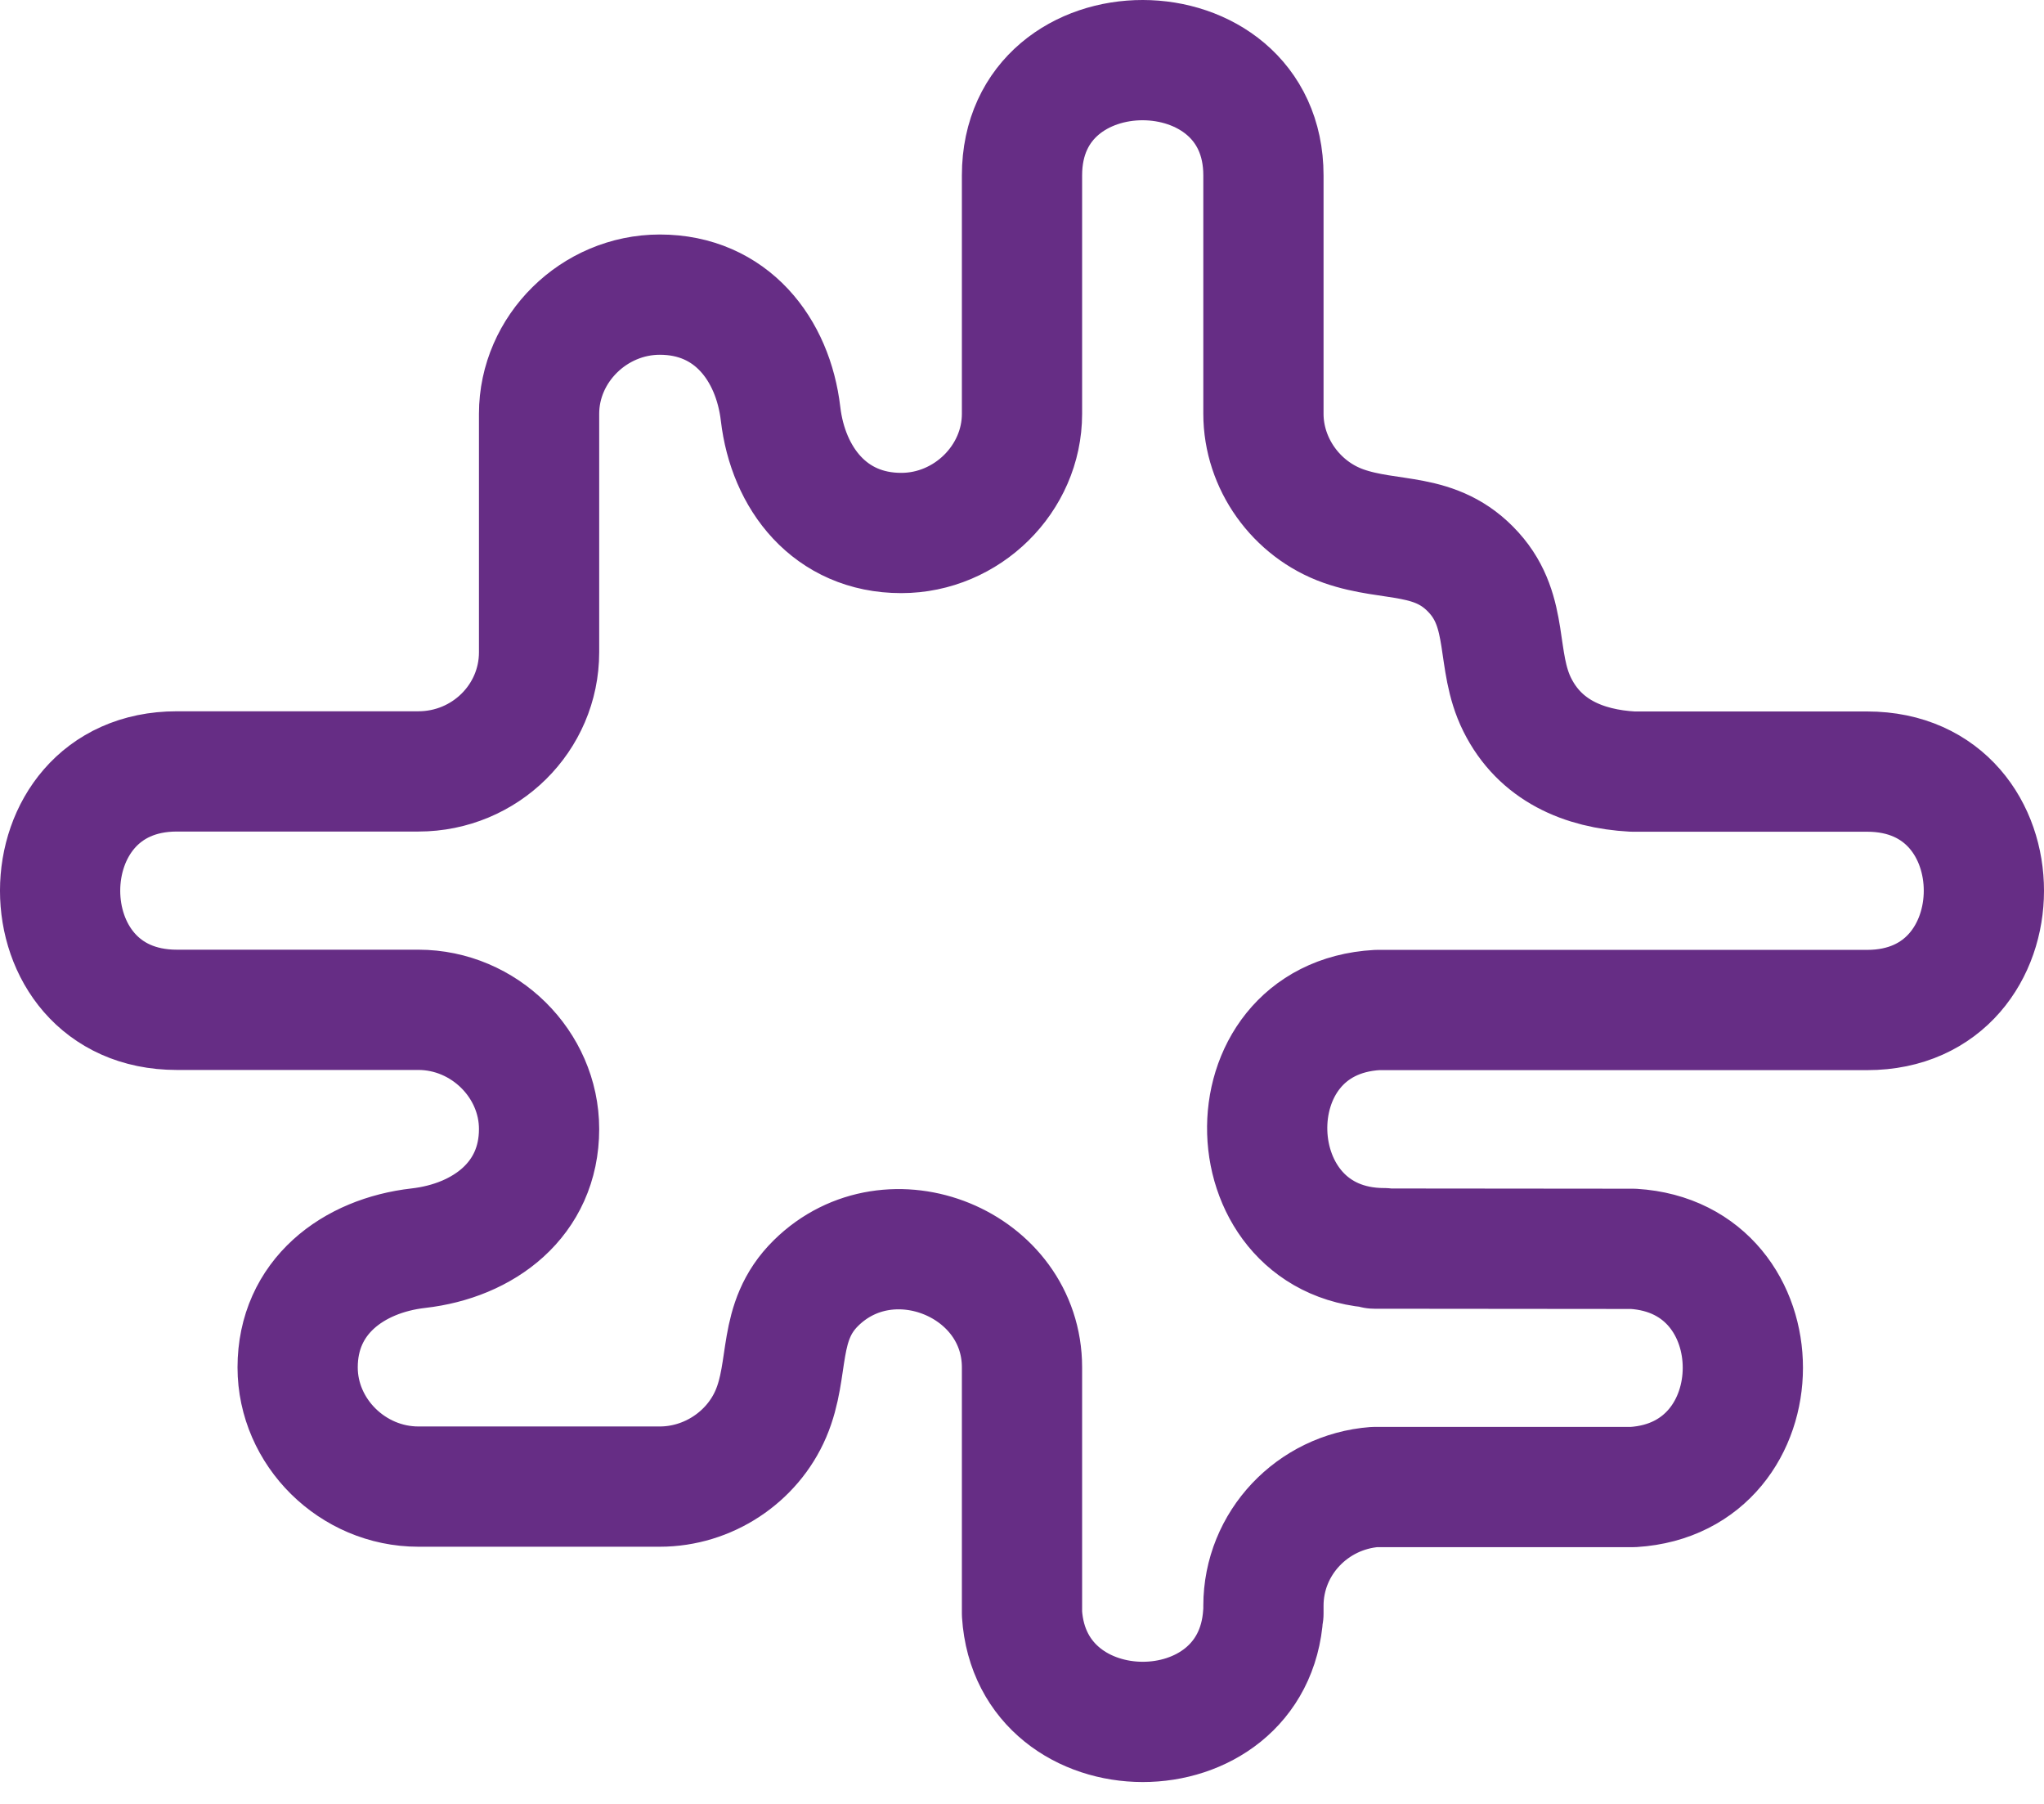
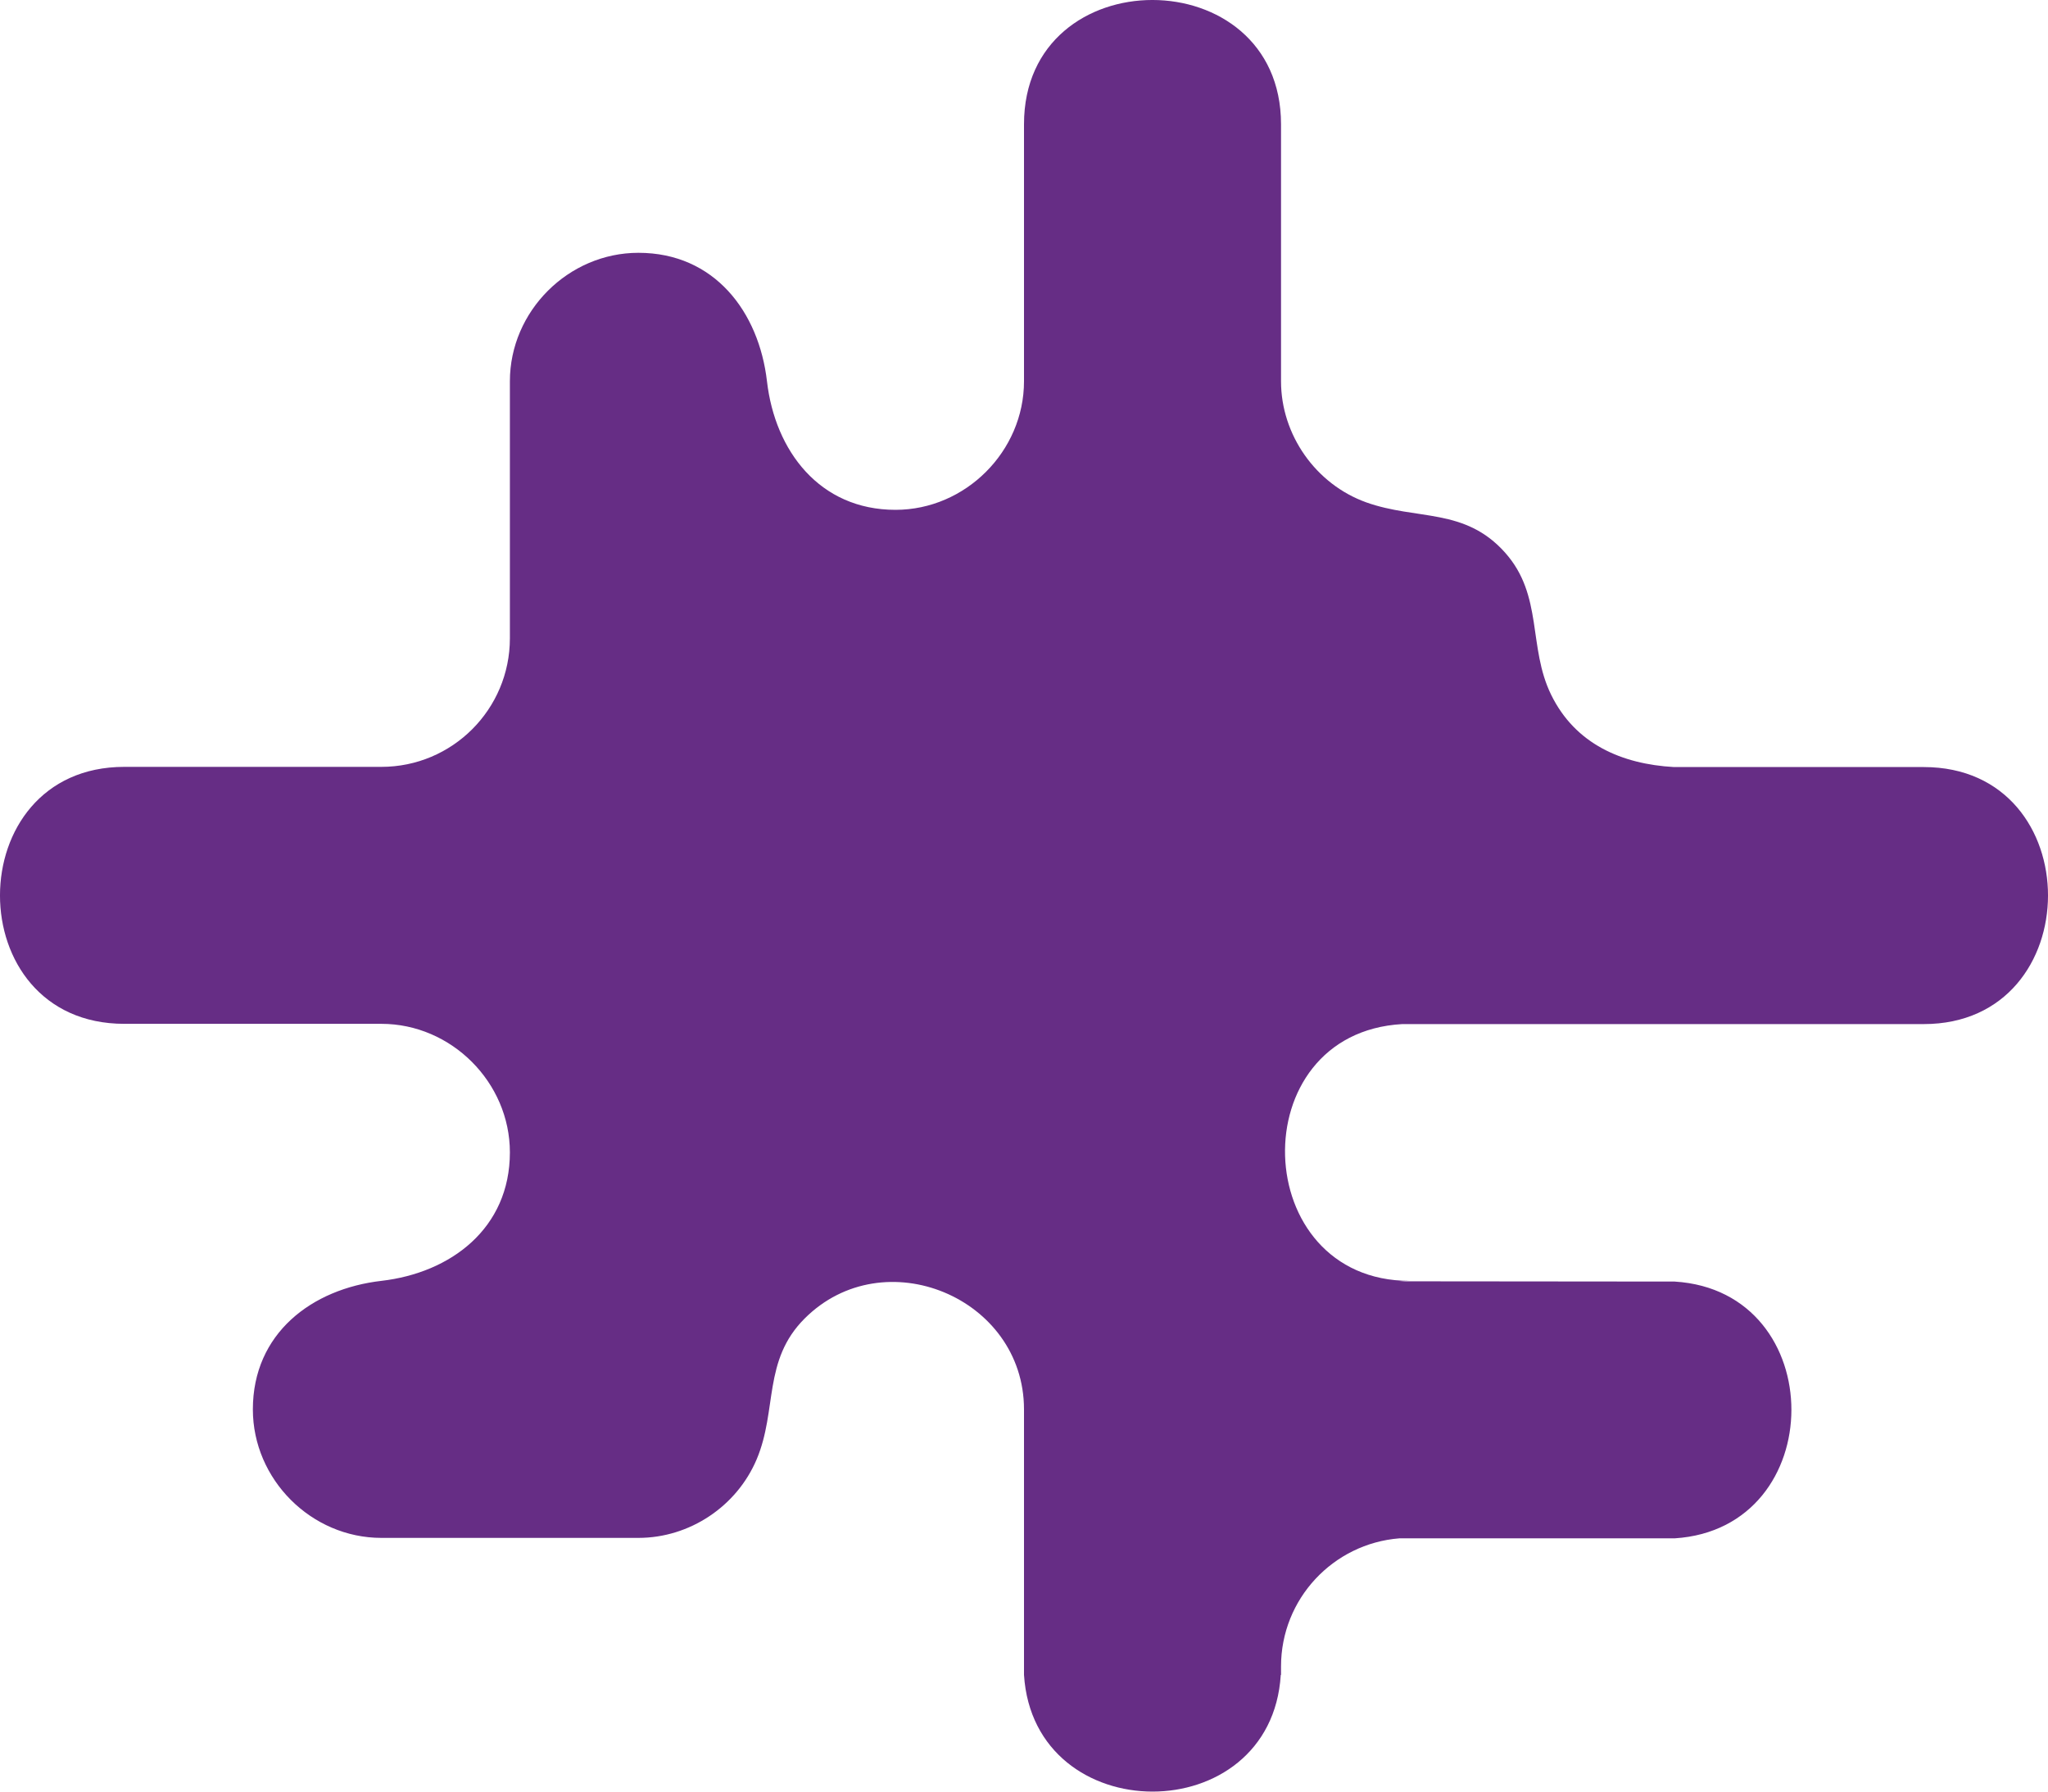
- <svg xmlns="http://www.w3.org/2000/svg" width="34px" height="30px" viewBox="0 0 34 30" version="1.1">
-   <g id="Page-1" stroke="none" stroke-width="1" fill="none" fill-rule="evenodd" stroke-linecap="round" stroke-linejoin="round">
-     <g id="QGIS-icons" transform="translate(-748, -144)" stroke="#662D85" stroke-width="2">
-       <path d="M775.156,156.832 C774.342,156.787 773.615,156.479 773.237,155.718 C772.871,154.981 773.116,154.189 772.518,153.526 C771.887,152.826 771.143,153.03 770.347,152.749 C769.559,152.47 769.016,151.708 769.016,150.882 L769.016,146.917 C769.016,144.365 765,144.357 765,146.917 L765,150.882 C765,151.962 764.085,152.864 762.992,152.864 C761.805,152.864 761.109,151.953 760.984,150.882 C760.858,149.81 760.164,148.9 758.975,148.9 C757.881,148.9 756.967,149.801 756.967,150.882 L756.967,154.847 C756.967,155.941 756.068,156.829 754.959,156.829 L750.942,156.829 C748.356,156.829 748.349,160.794 750.942,160.794 L754.959,160.794 C756.053,160.794 756.967,161.697 756.967,162.776 C756.967,163.948 756.044,164.635 754.959,164.758 C753.873,164.882 752.951,165.567 752.951,166.741 C752.951,167.82 753.864,168.723 754.959,168.723 L758.975,168.723 C759.775,168.723 760.512,168.237 760.823,167.511 C761.148,166.75 760.916,165.987 761.572,165.339 C762.809,164.118 765,165.014 765,166.741 L765,170.836 C765.154,173.233 768.862,173.24 769.012,170.836 L769.016,170.836 L769.016,170.705 C769.016,169.664 769.831,168.81 770.865,168.73 L775.167,168.73 C777.595,168.578 777.602,164.918 775.167,164.769 L770.865,164.765 C770.918,164.761 770.971,164.758 771.025,164.758 C768.511,164.758 768.389,160.937 770.91,160.797 L779.058,160.797 C781.644,160.797 781.651,156.832 779.058,156.832 L775.156,156.832 Z" id="icon_time_map_advanced_32x32" />
+ <svg xmlns="http://www.w3.org/2000/svg" width="32px" height="28px" viewBox="0 0 32 28" version="1.1">
+   <g id="Page-1" stroke="none" stroke-width="1" fill="none" fill-rule="evenodd">
+     <g id="QGIS-icons-Copy" transform="translate(-749, -145)" fill="#662D85">
+       <path d="M775.156,156.988 C774.342,156.942 773.615,156.63 773.237,155.859 C772.871,155.112 773.116,154.31 772.518,153.638 C771.887,152.929 771.143,153.135 770.347,152.851 C769.559,152.568 769.016,151.796 769.016,150.959 L769.016,146.942 C769.016,144.356 765,144.349 765,146.942 L765,150.959 C765,152.054 764.085,152.968 762.992,152.968 C761.805,152.968 761.109,152.045 760.984,150.959 C760.858,149.874 760.164,148.951 758.975,148.951 C757.881,148.951 756.967,149.864 756.967,150.959 L756.967,154.976 C756.967,156.085 756.068,156.985 754.959,156.985 L750.942,156.985 C748.356,156.985 748.349,161.001 750.942,161.001 L754.959,161.001 C756.053,161.001 756.967,161.917 756.967,163.01 C756.967,164.197 756.044,164.893 754.959,165.018 C753.873,165.143 752.951,165.838 752.951,167.027 C752.951,168.121 753.864,169.035 754.959,169.035 L758.975,169.035 C759.775,169.035 760.512,168.543 760.823,167.807 C761.148,167.036 760.916,166.263 761.572,165.607 C762.809,164.369 765,165.277 765,167.027 L765,171.176 C765.154,173.605 768.862,173.611 769.012,171.176 L769.016,171.176 L769.016,171.044 C769.016,169.988 769.831,169.124 770.865,169.042 L775.167,169.042 C777.595,168.888 777.602,165.18 775.167,165.029 L770.865,165.025 C770.918,165.021 770.971,165.018 771.025,165.018 C768.511,165.018 768.389,161.147 770.91,161.005 L779.058,161.005 C781.644,161.005 781.651,156.988 779.058,156.988 L775.156,156.988 Z" id="icon_time_map_advanced_32x32" />
    </g>
  </g>
</svg>
